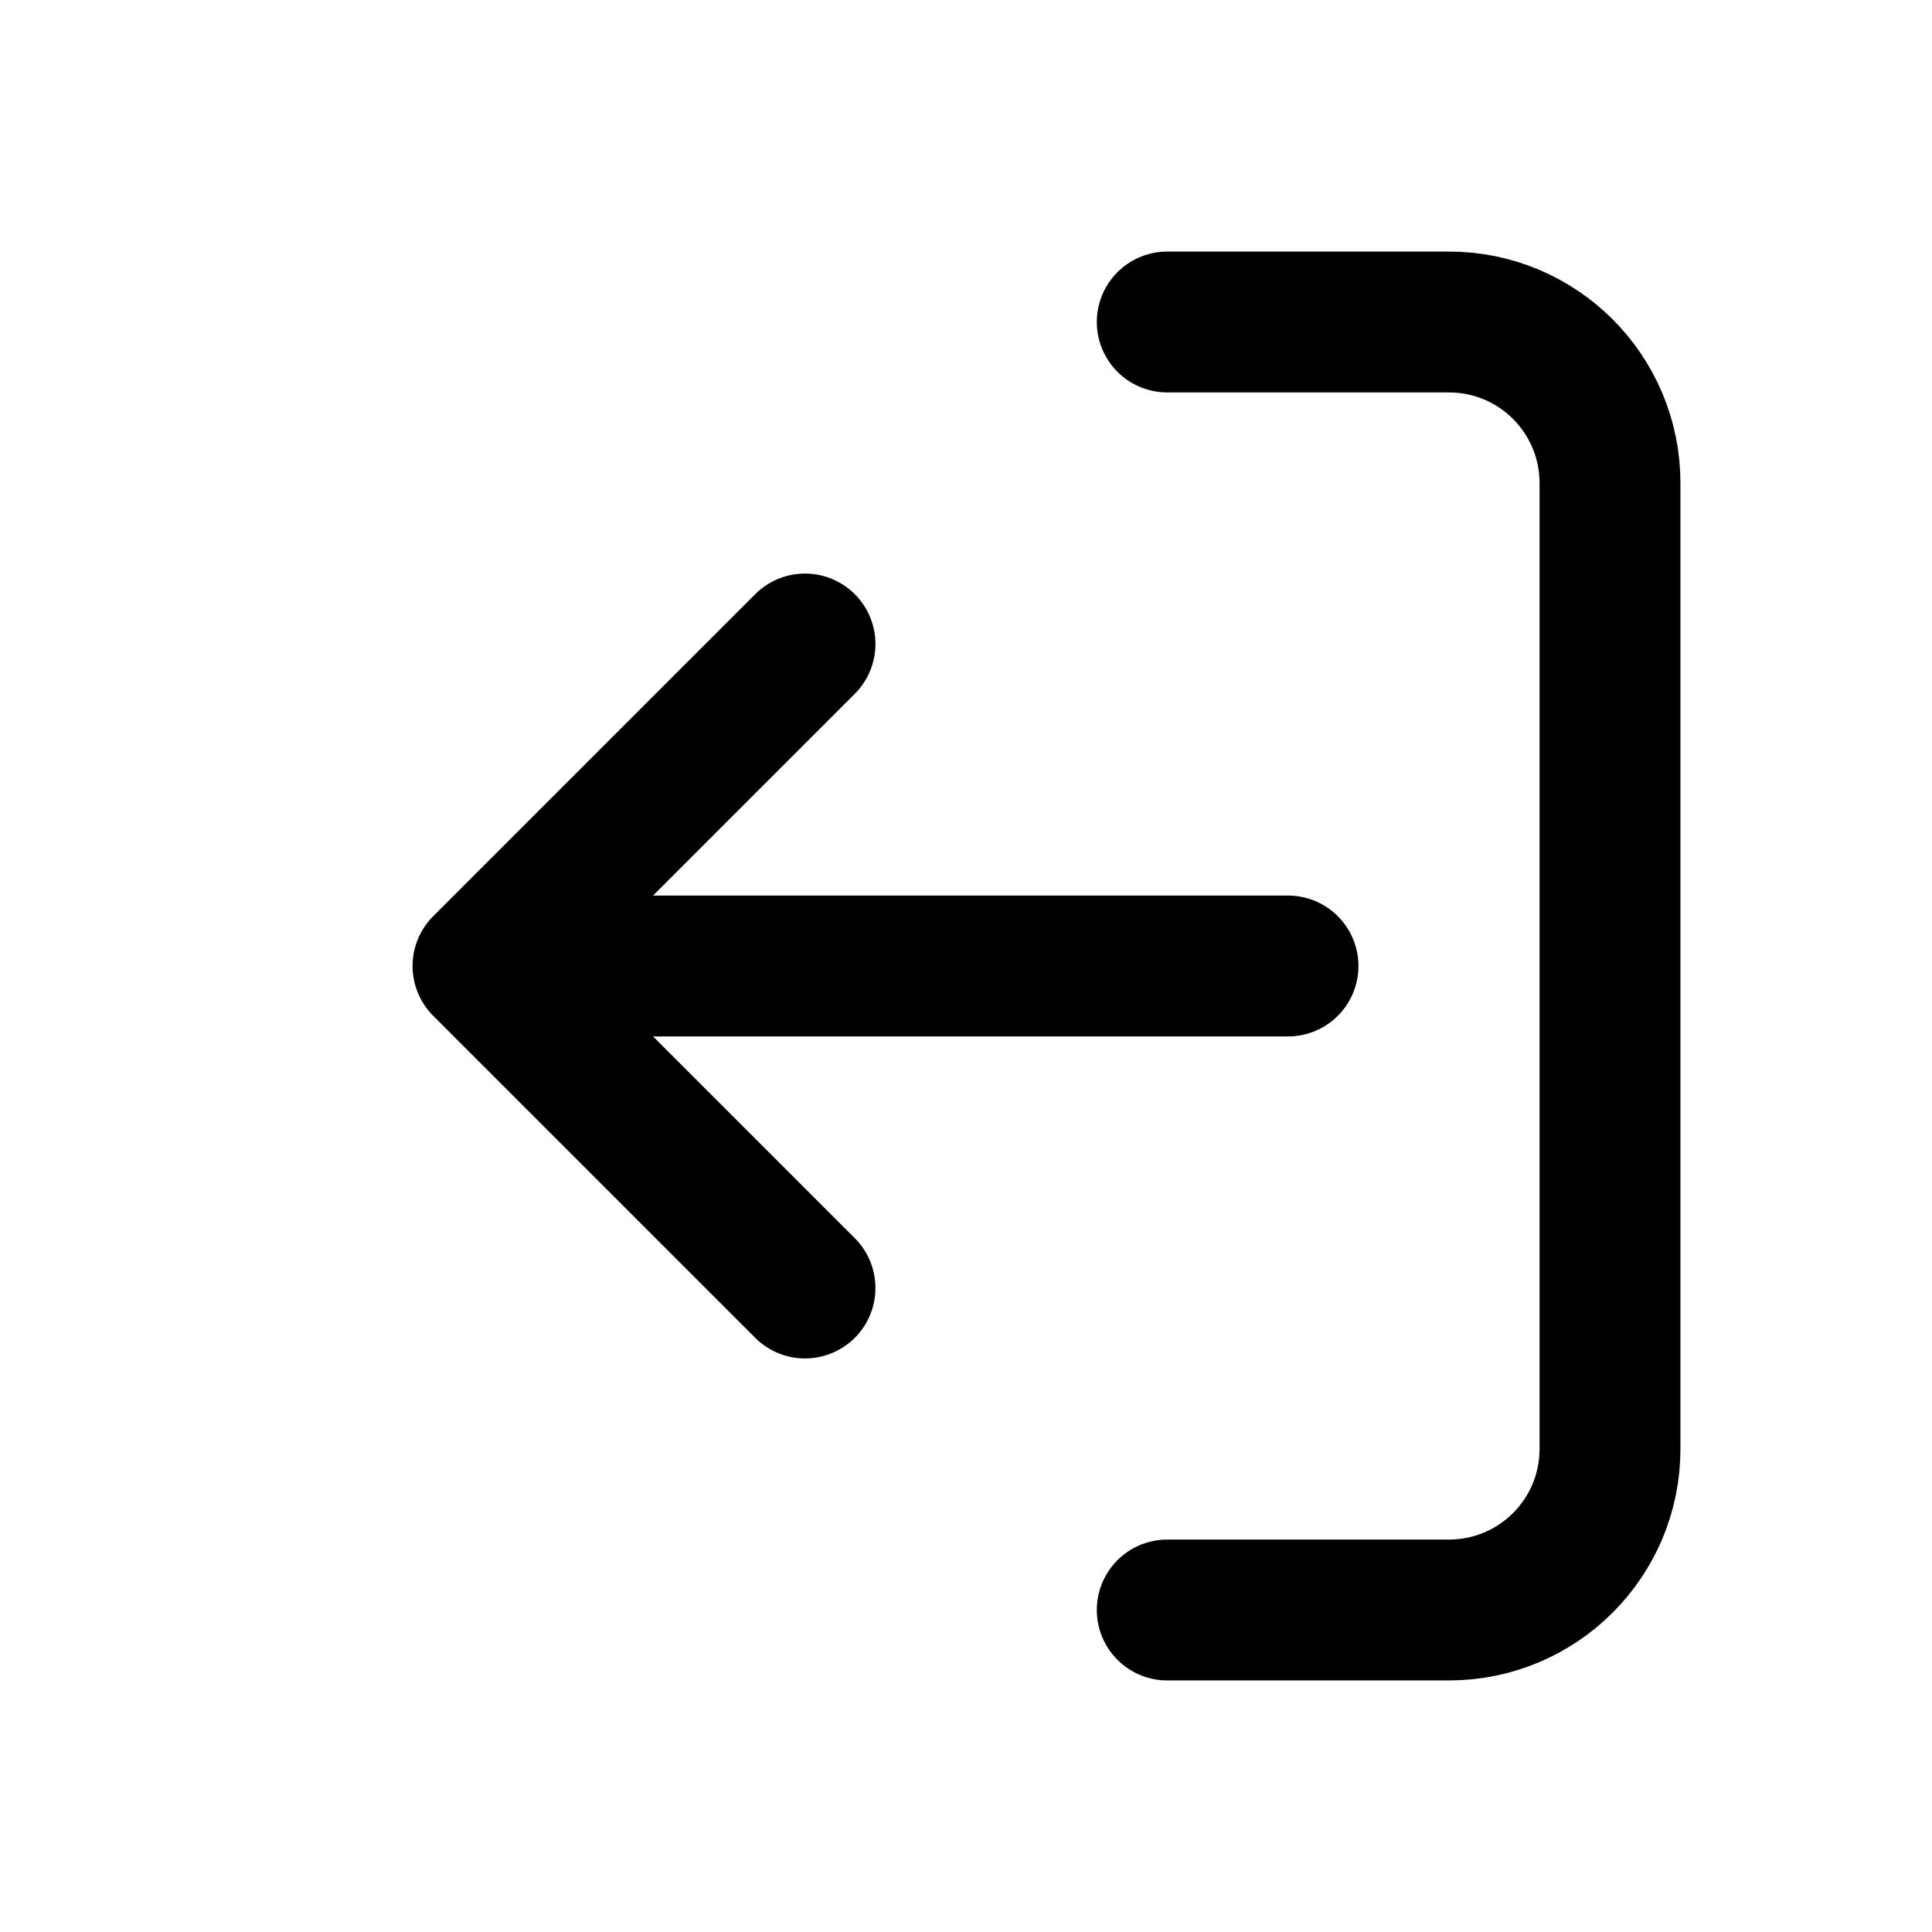
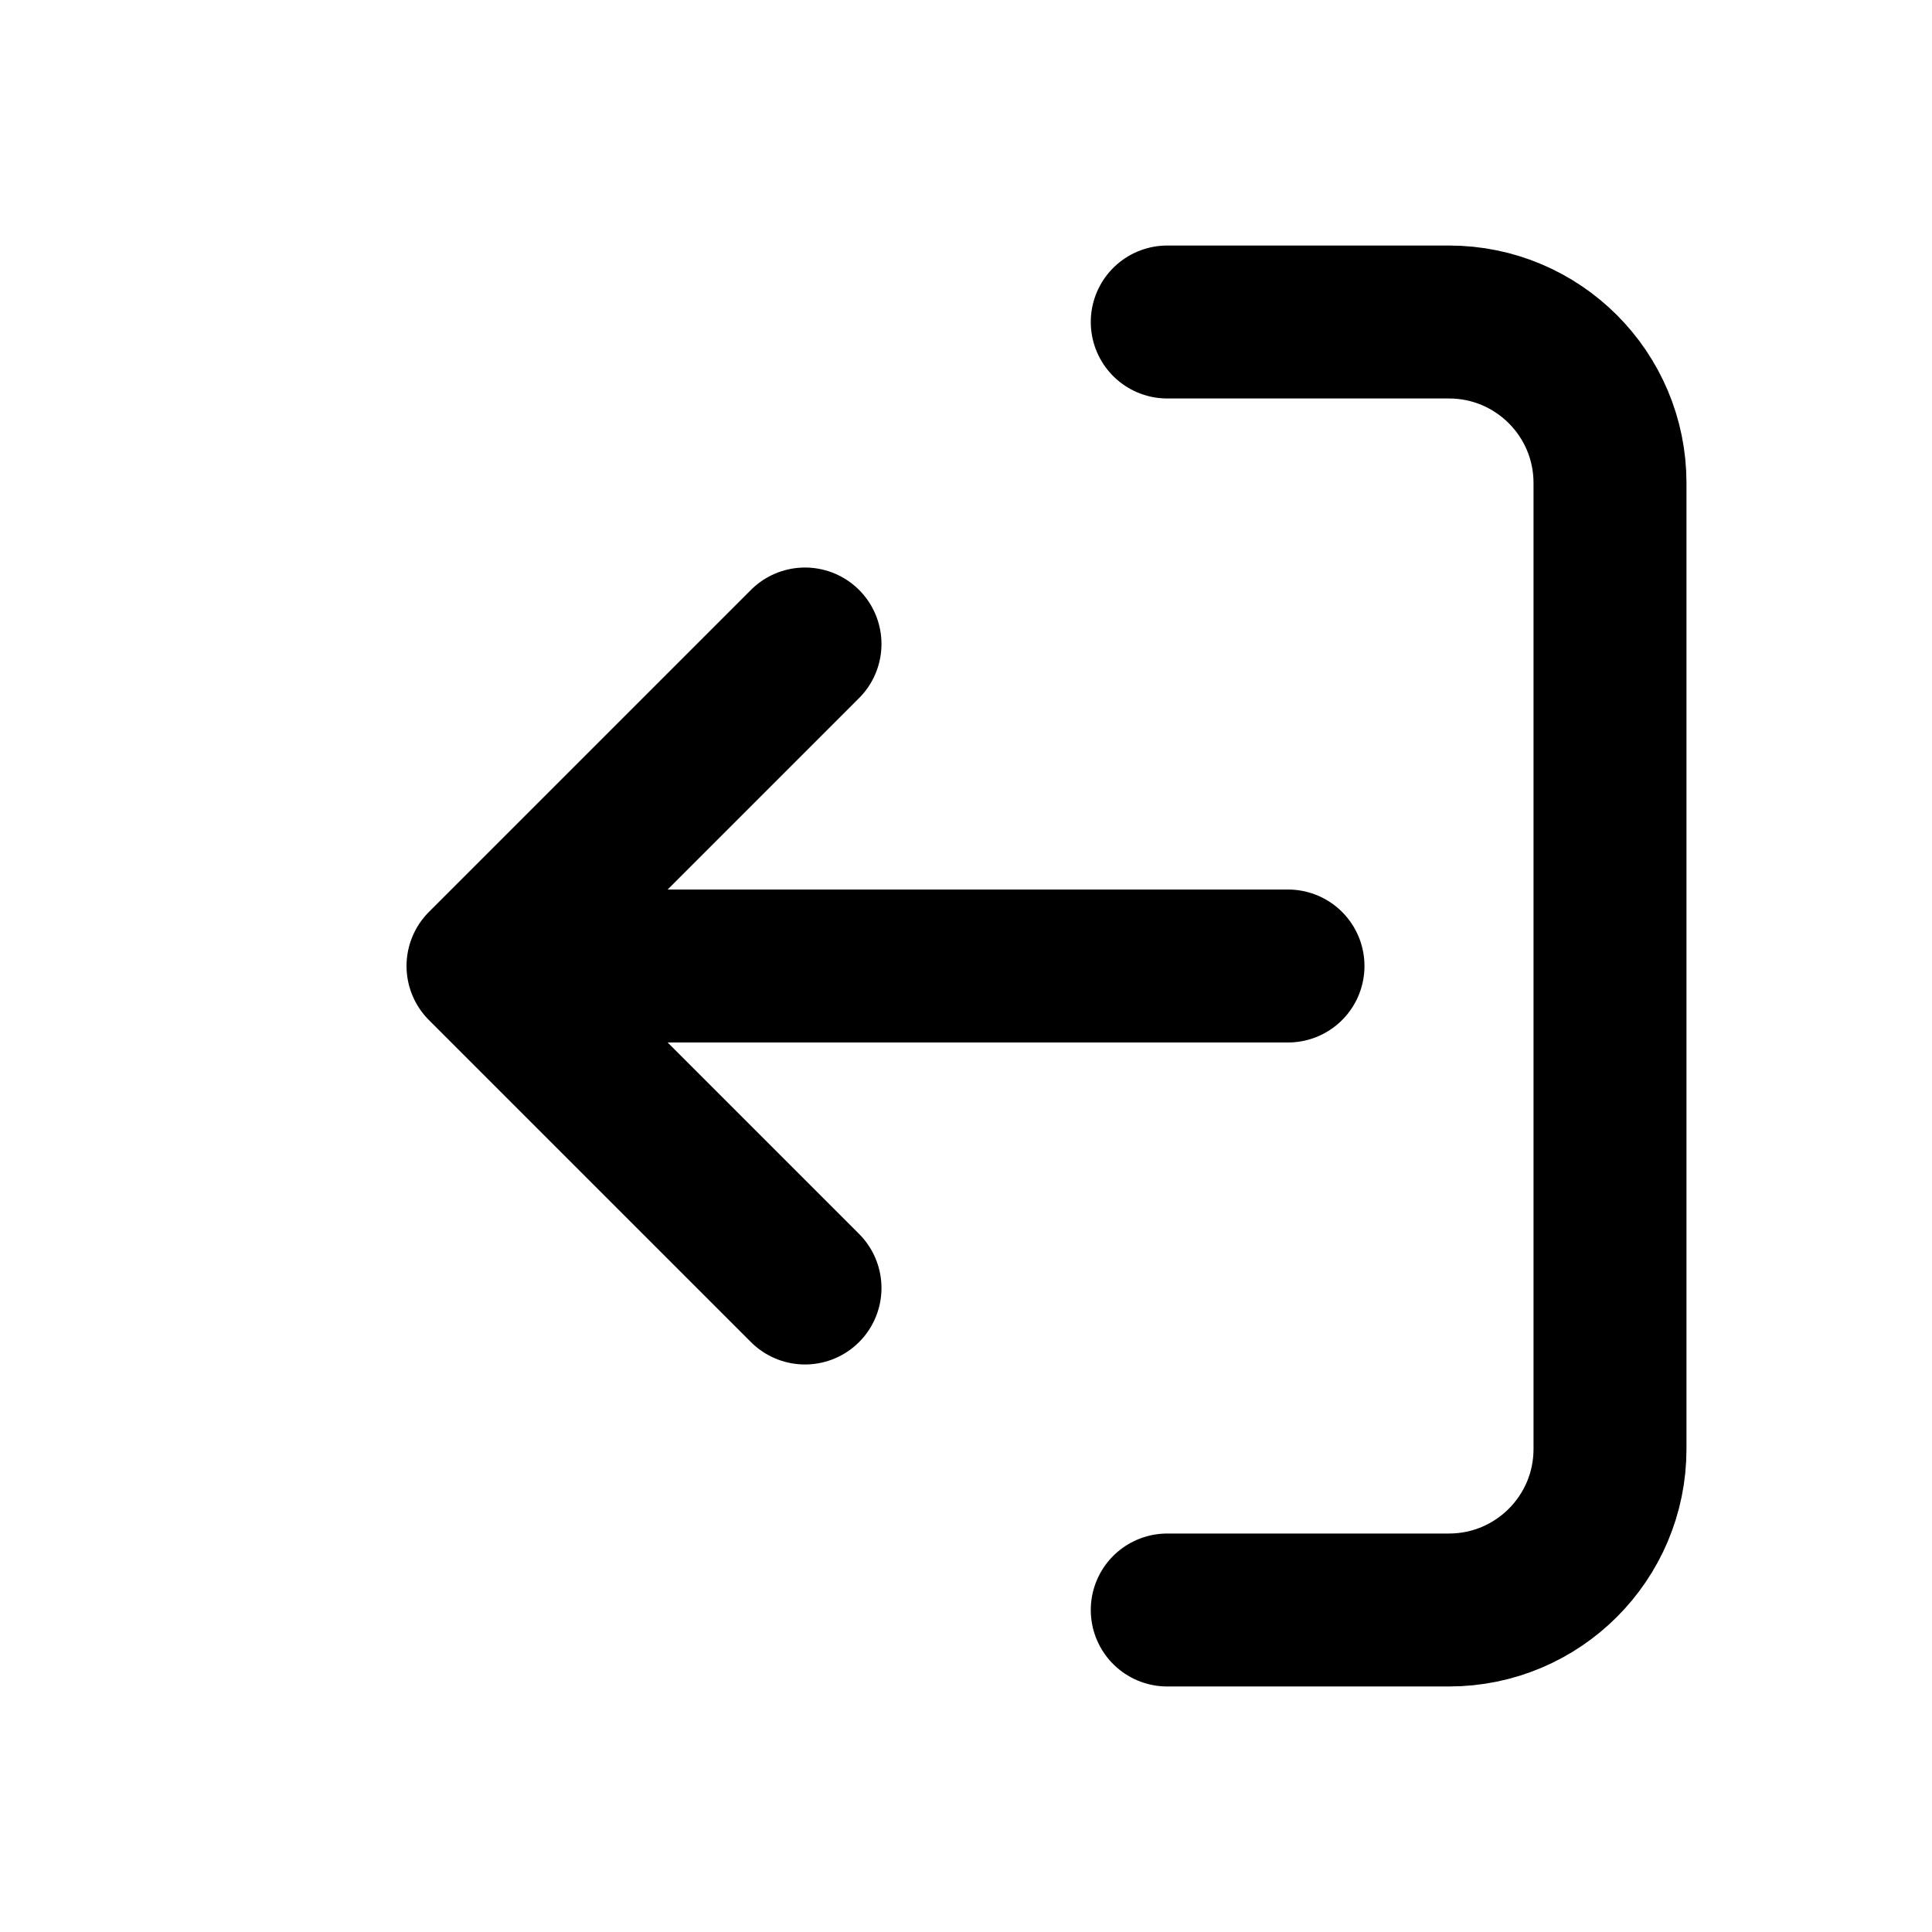
- <svg xmlns="http://www.w3.org/2000/svg" width="24" height="24" viewBox="0 0 24 24" fill="none" stroke="#000" stroke-width="1.75" stroke-linecap="round" stroke-linejoin="round">
+ <svg xmlns="http://www.w3.org/2000/svg" width="24" height="24" viewBox="0 0 24 24" fill="none" stroke="#000" stroke-width="1.9" stroke-linecap="round" stroke-linejoin="round">
  <path d="M14.5 4H18a2 2 0 0 1 2 2v12a2 2 0 0 1-2 2h-3.5" />
  <path d="M10 8l-4 4 4 4M6 12h10" />
</svg>
